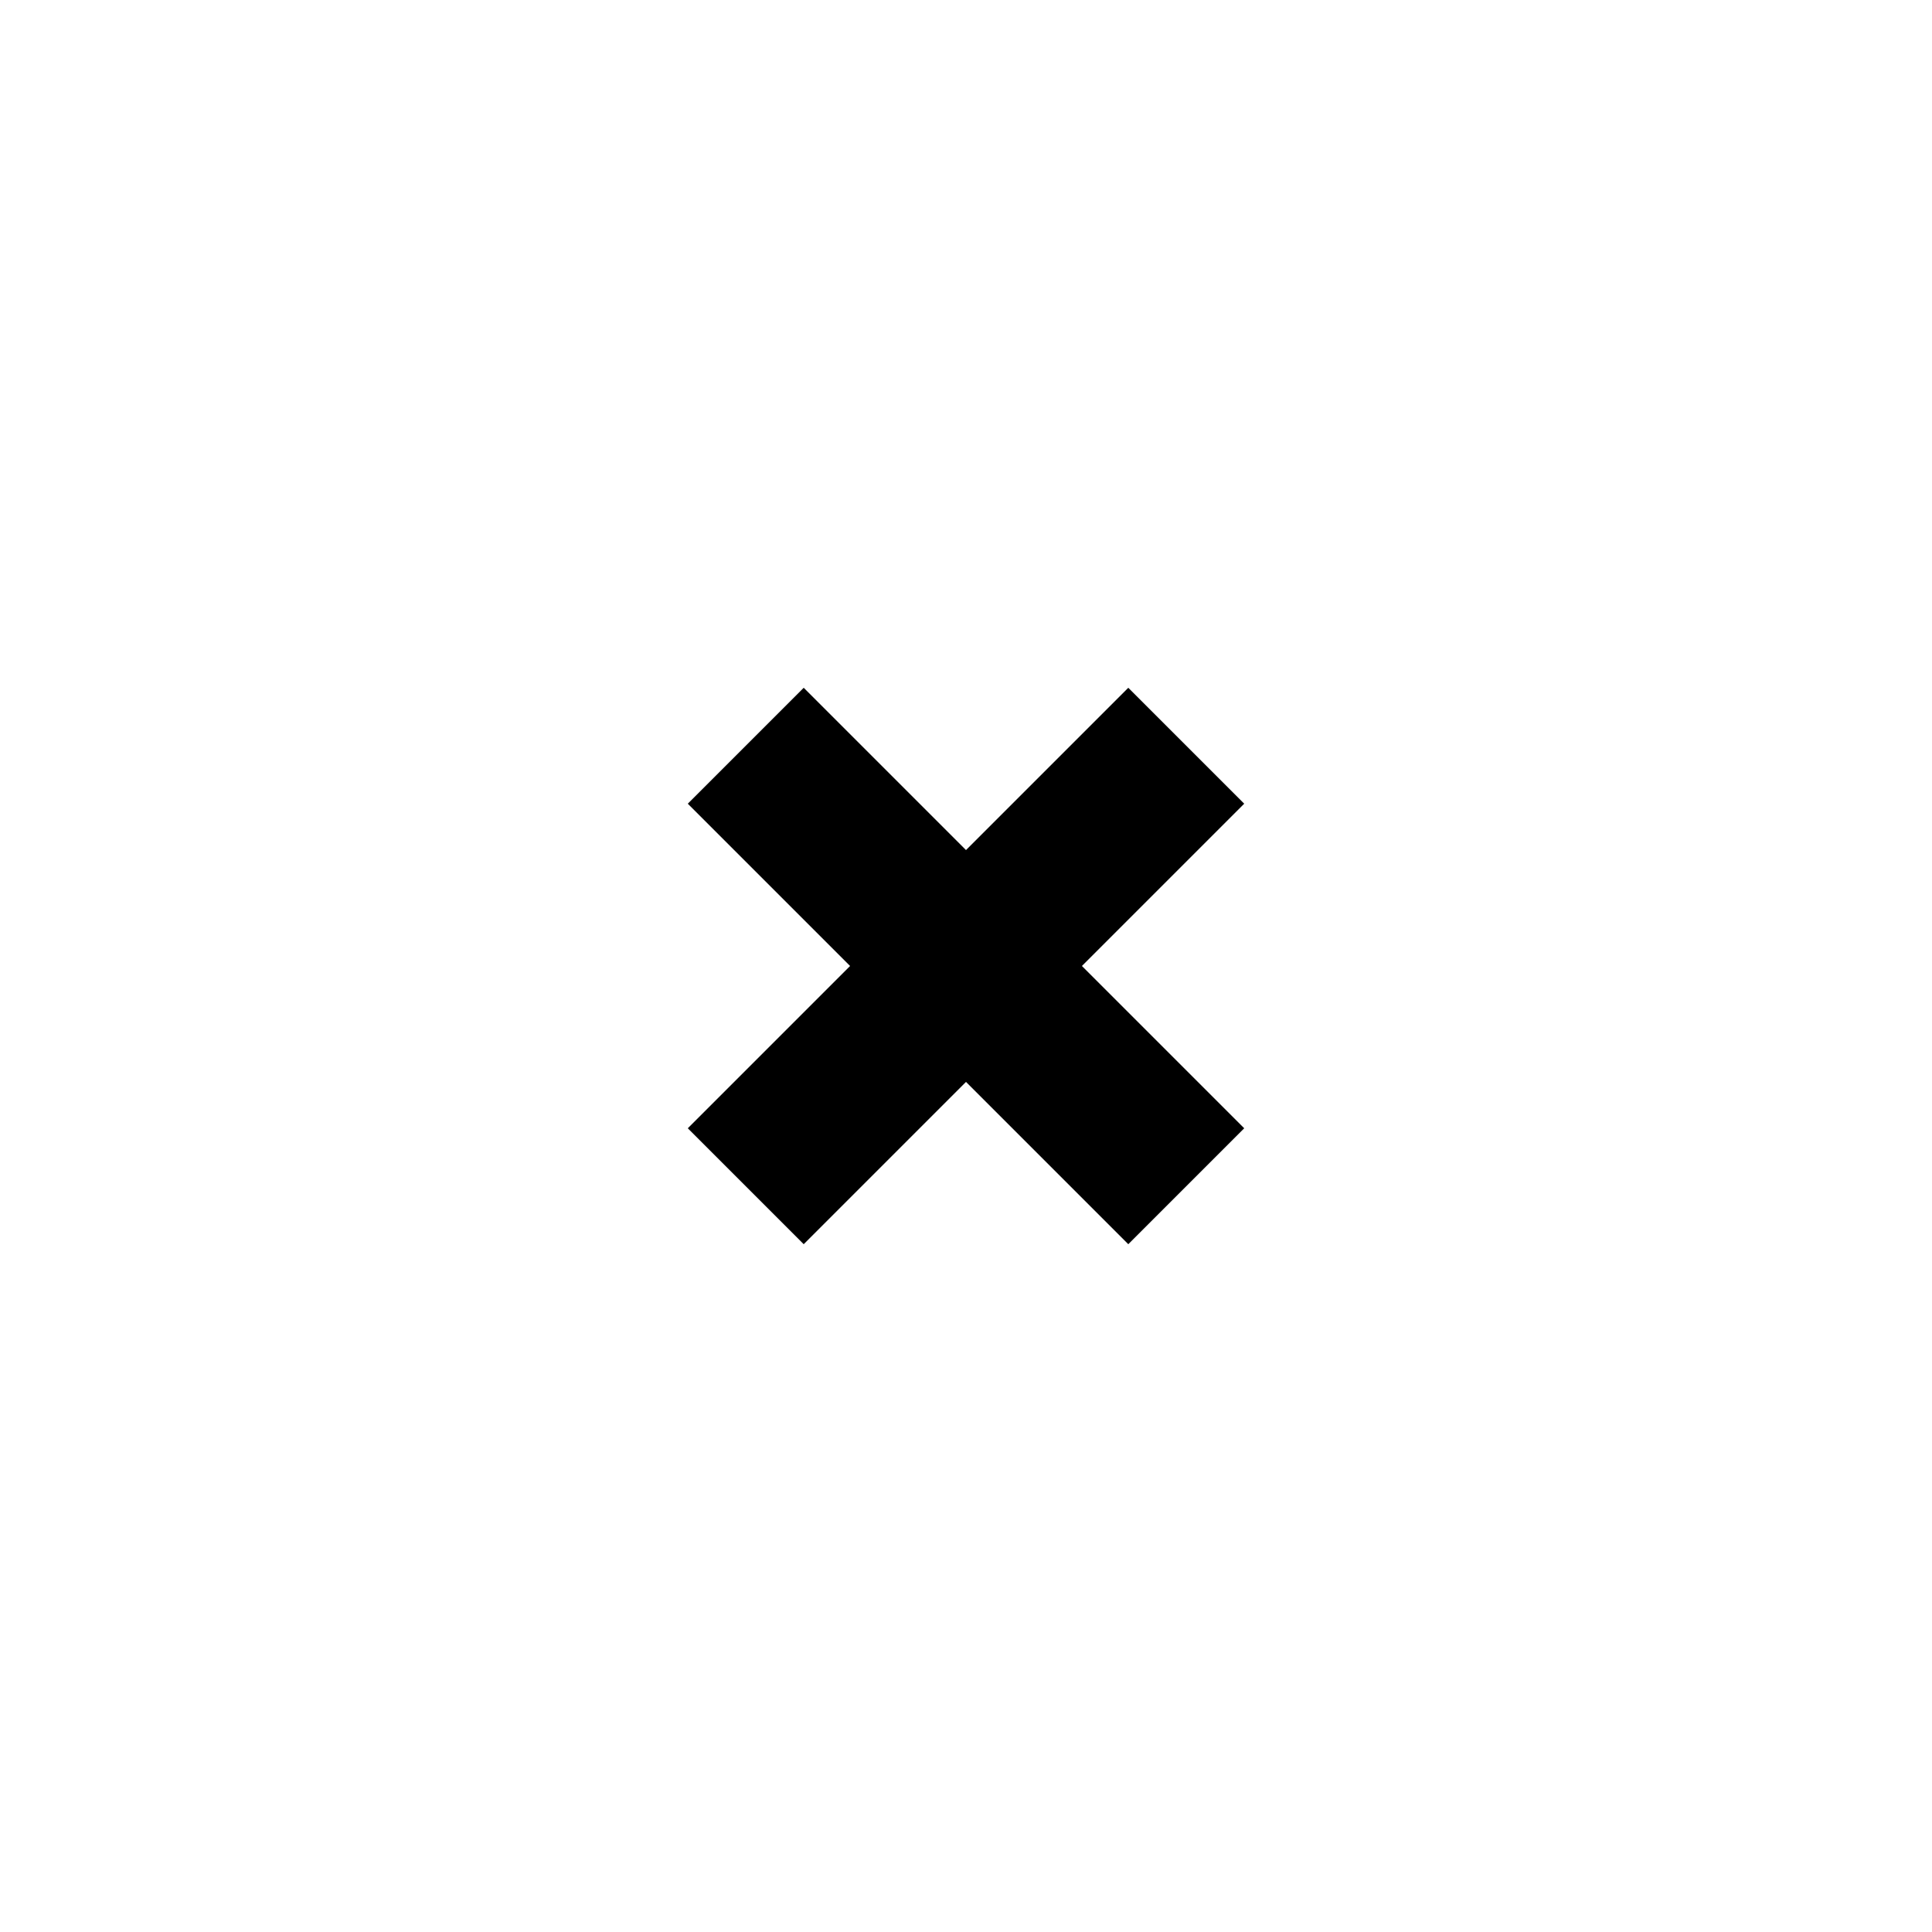
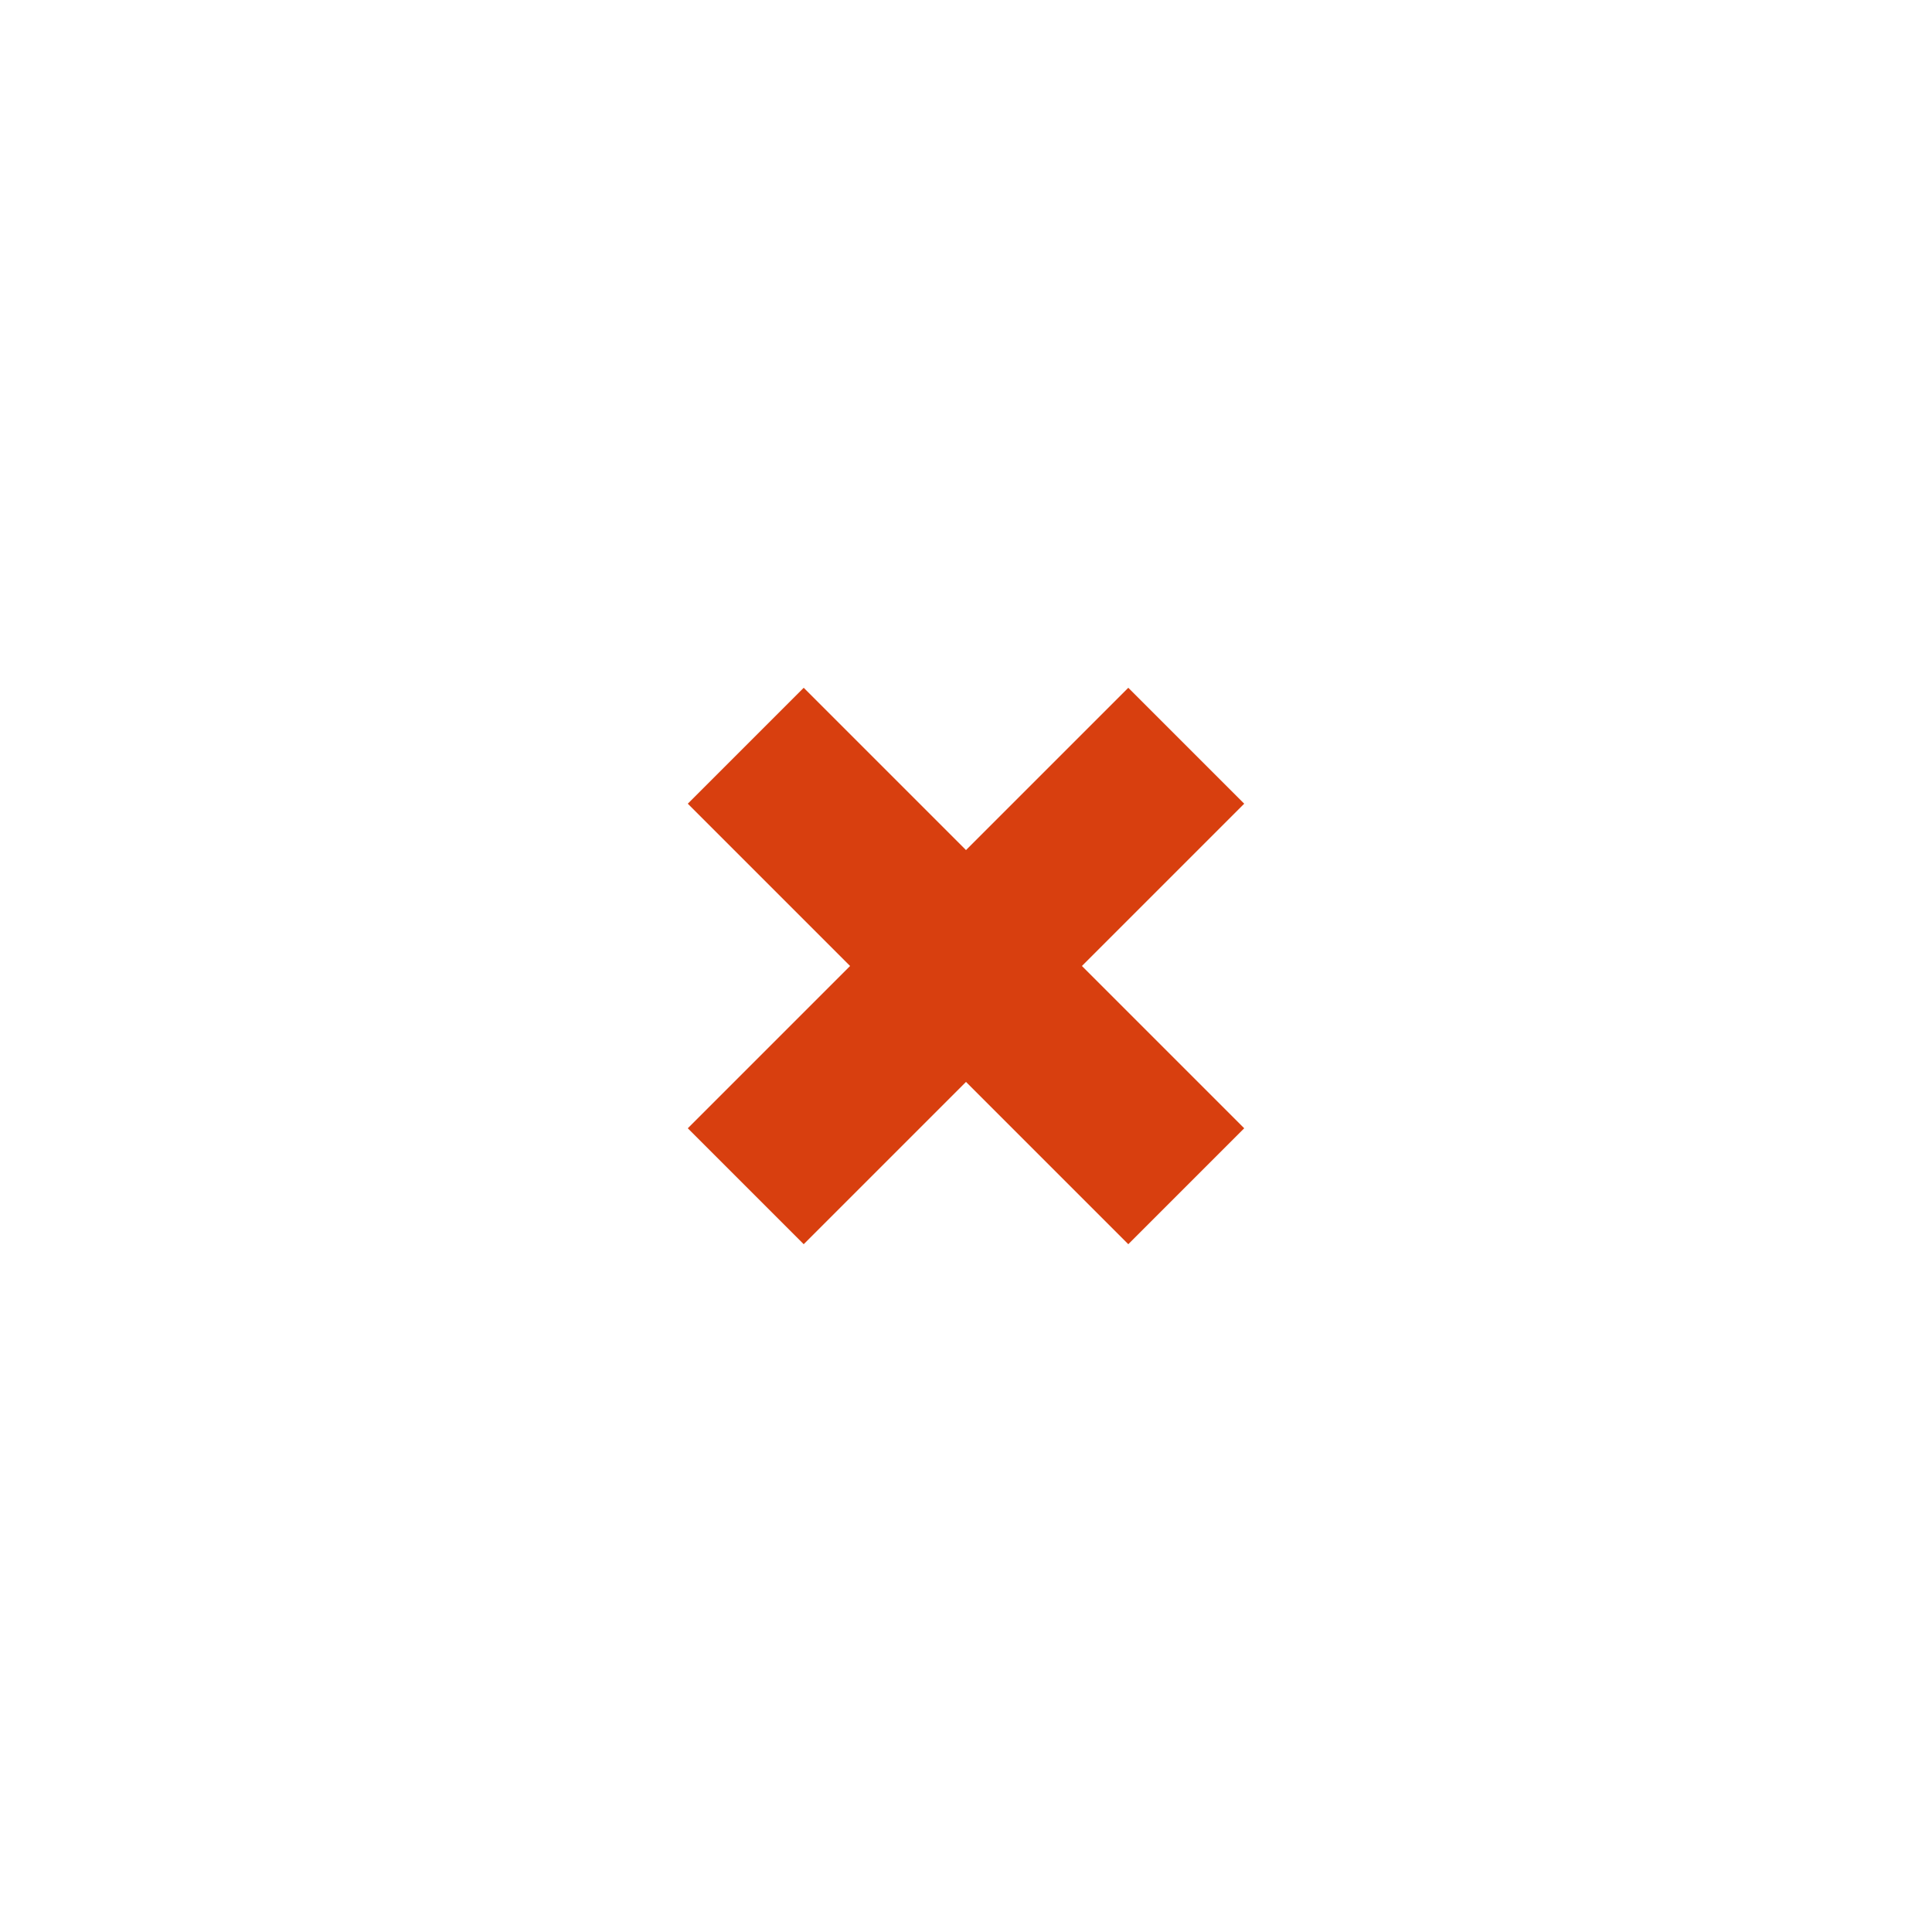
<svg xmlns="http://www.w3.org/2000/svg" version="1.1" id="Layer_1" x="0px" y="0px" viewBox="0 0 25 25" style="enable-background:new 0 0 25 25;" xml:space="preserve">
  <style type="text/css">
- 	.icon-x-red{fill:#D83F0F;}
+ 	.icon-x-red{color:#D83F0F;fill:#D83F0F;}
</style>
-   <path id="Path_14" class="st0" d="M16.1,10.4l-1.5-1.5L12.5,11l-2.1-2.1l-1.5,1.5l2.1,2.1l-2.1,2.1l1.5,1.5l2.1-2.1l2.1,2.1l1.5-1.5  L14,12.5L16.1,10.4z" />
+   <path id="Path_14" class="icon-x-red" d="M16.1,10.4l-1.5-1.5L12.5,11l-2.1-2.1l-1.5,1.5l2.1,2.1l-2.1,2.1l1.5,1.5l2.1-2.1l2.1,2.1l1.5-1.5  L14,12.5L16.1,10.4z" />
</svg>
